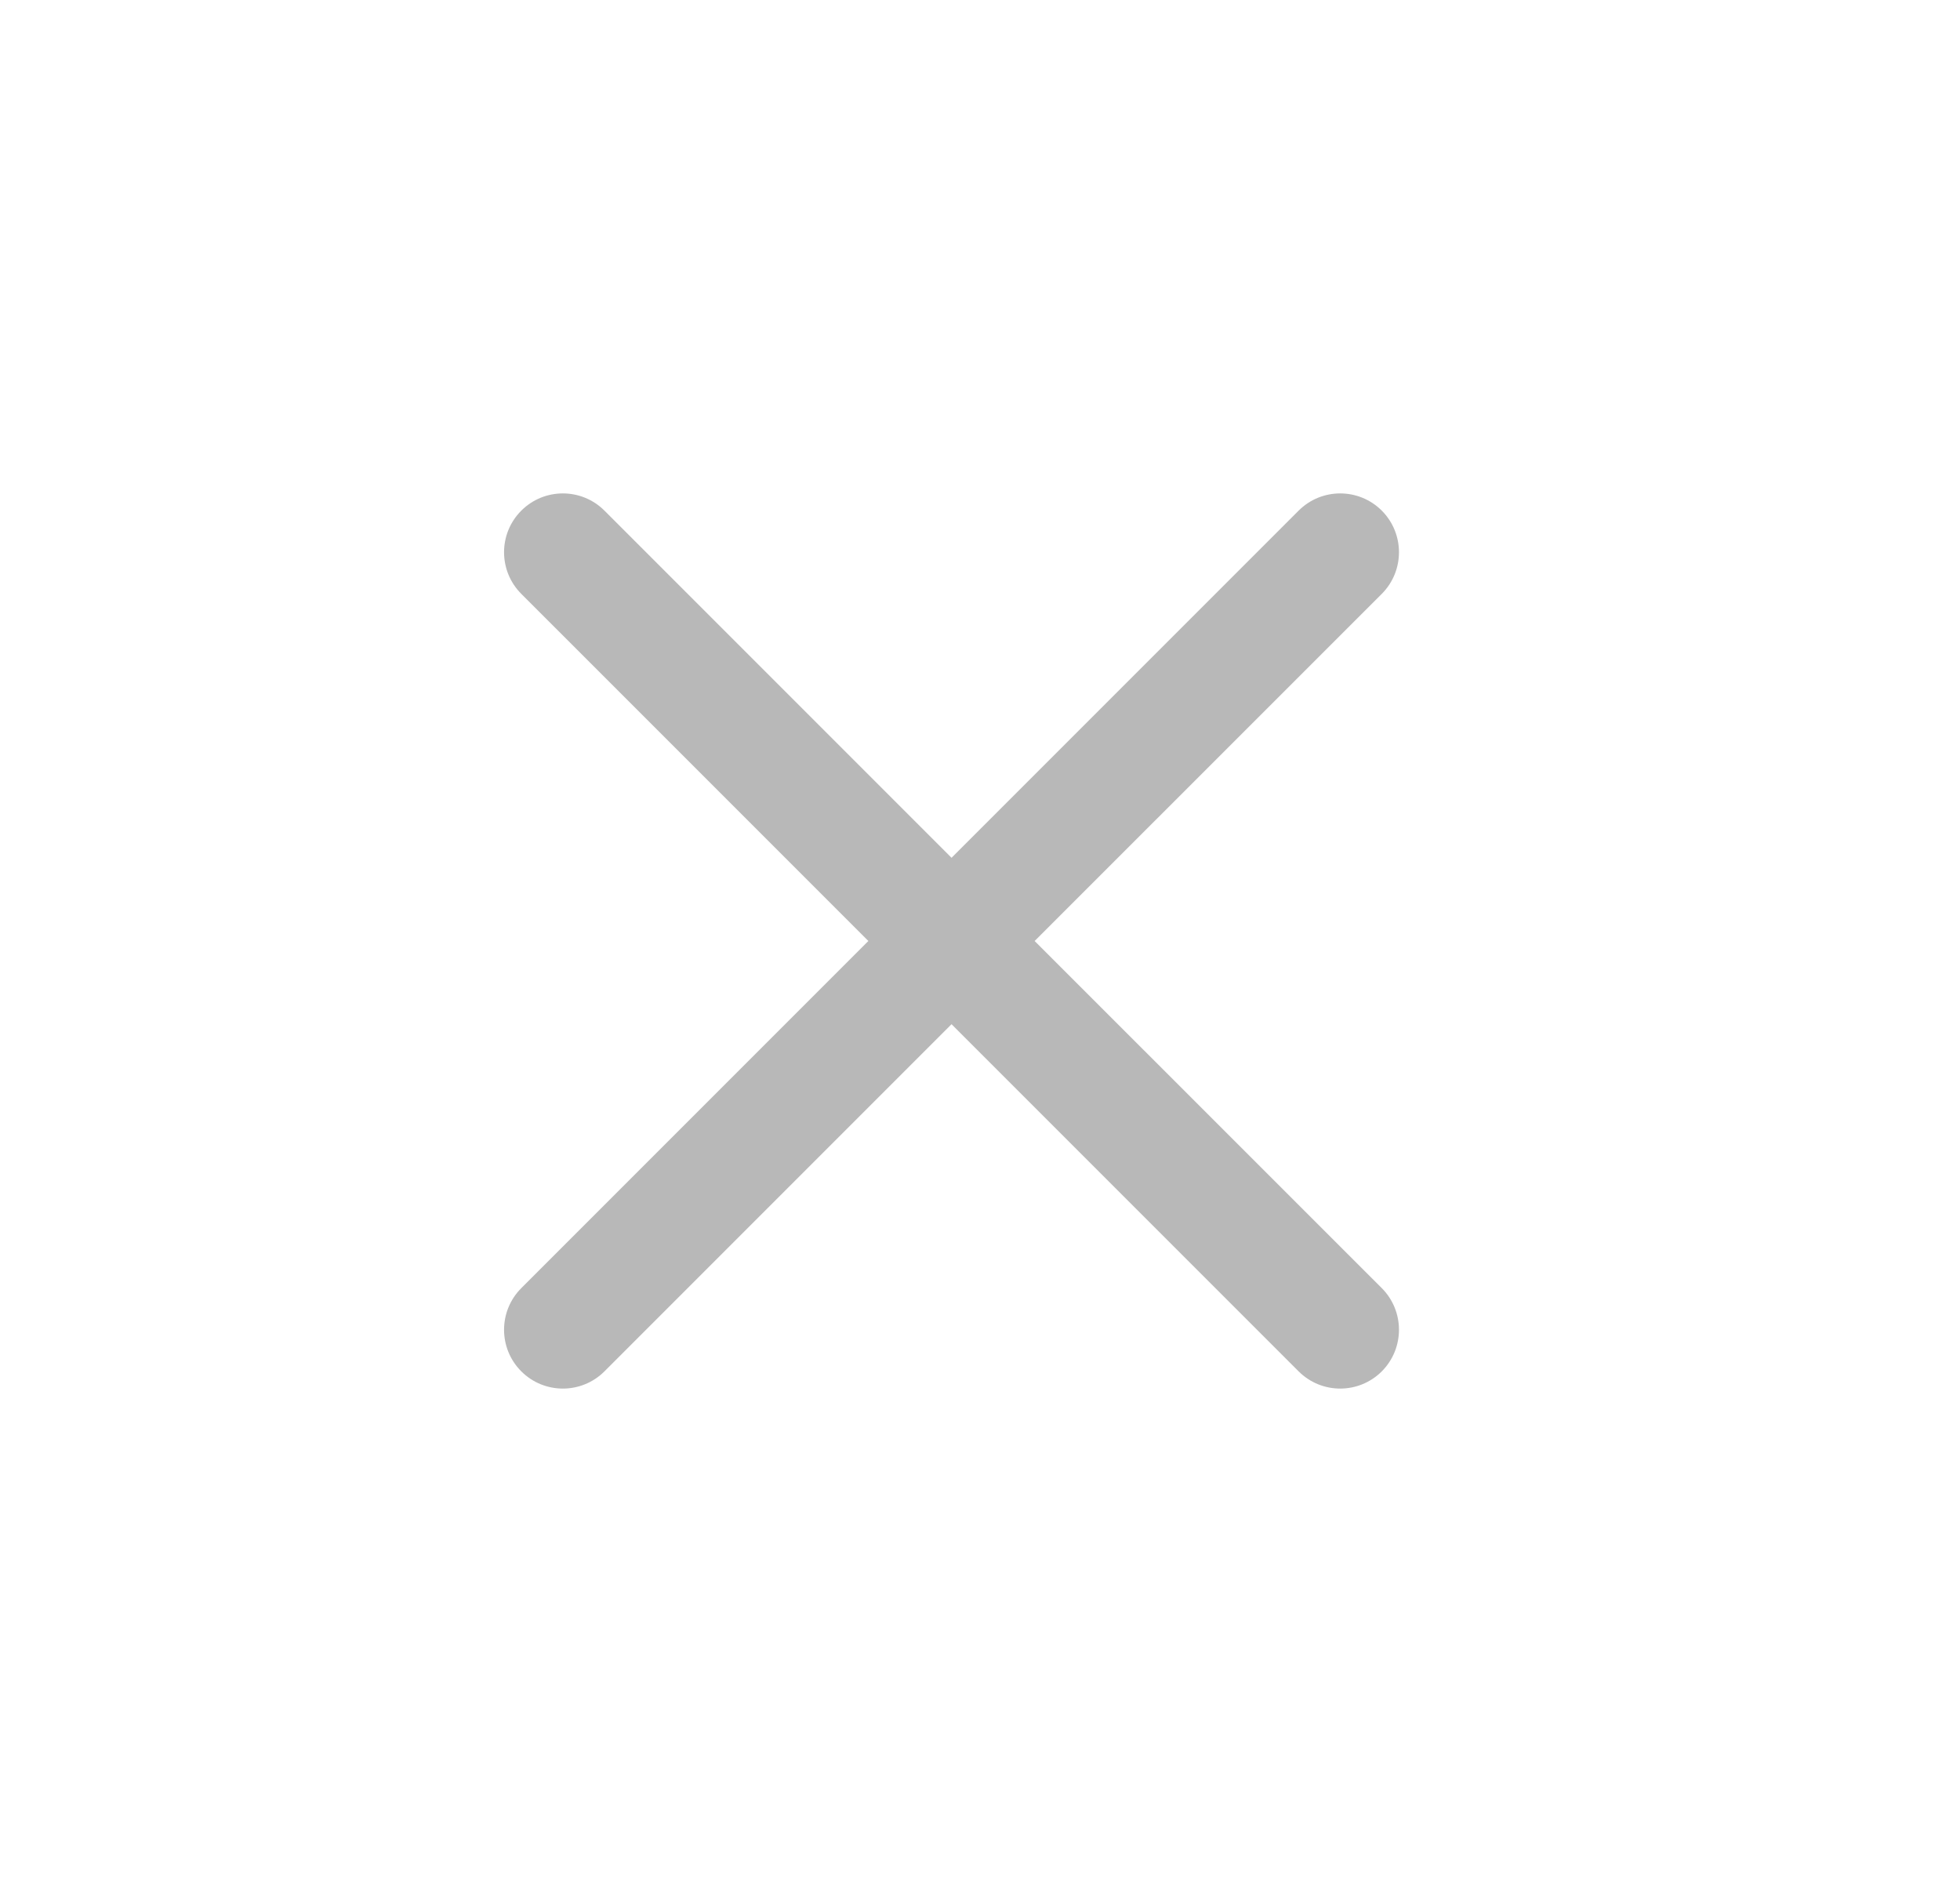
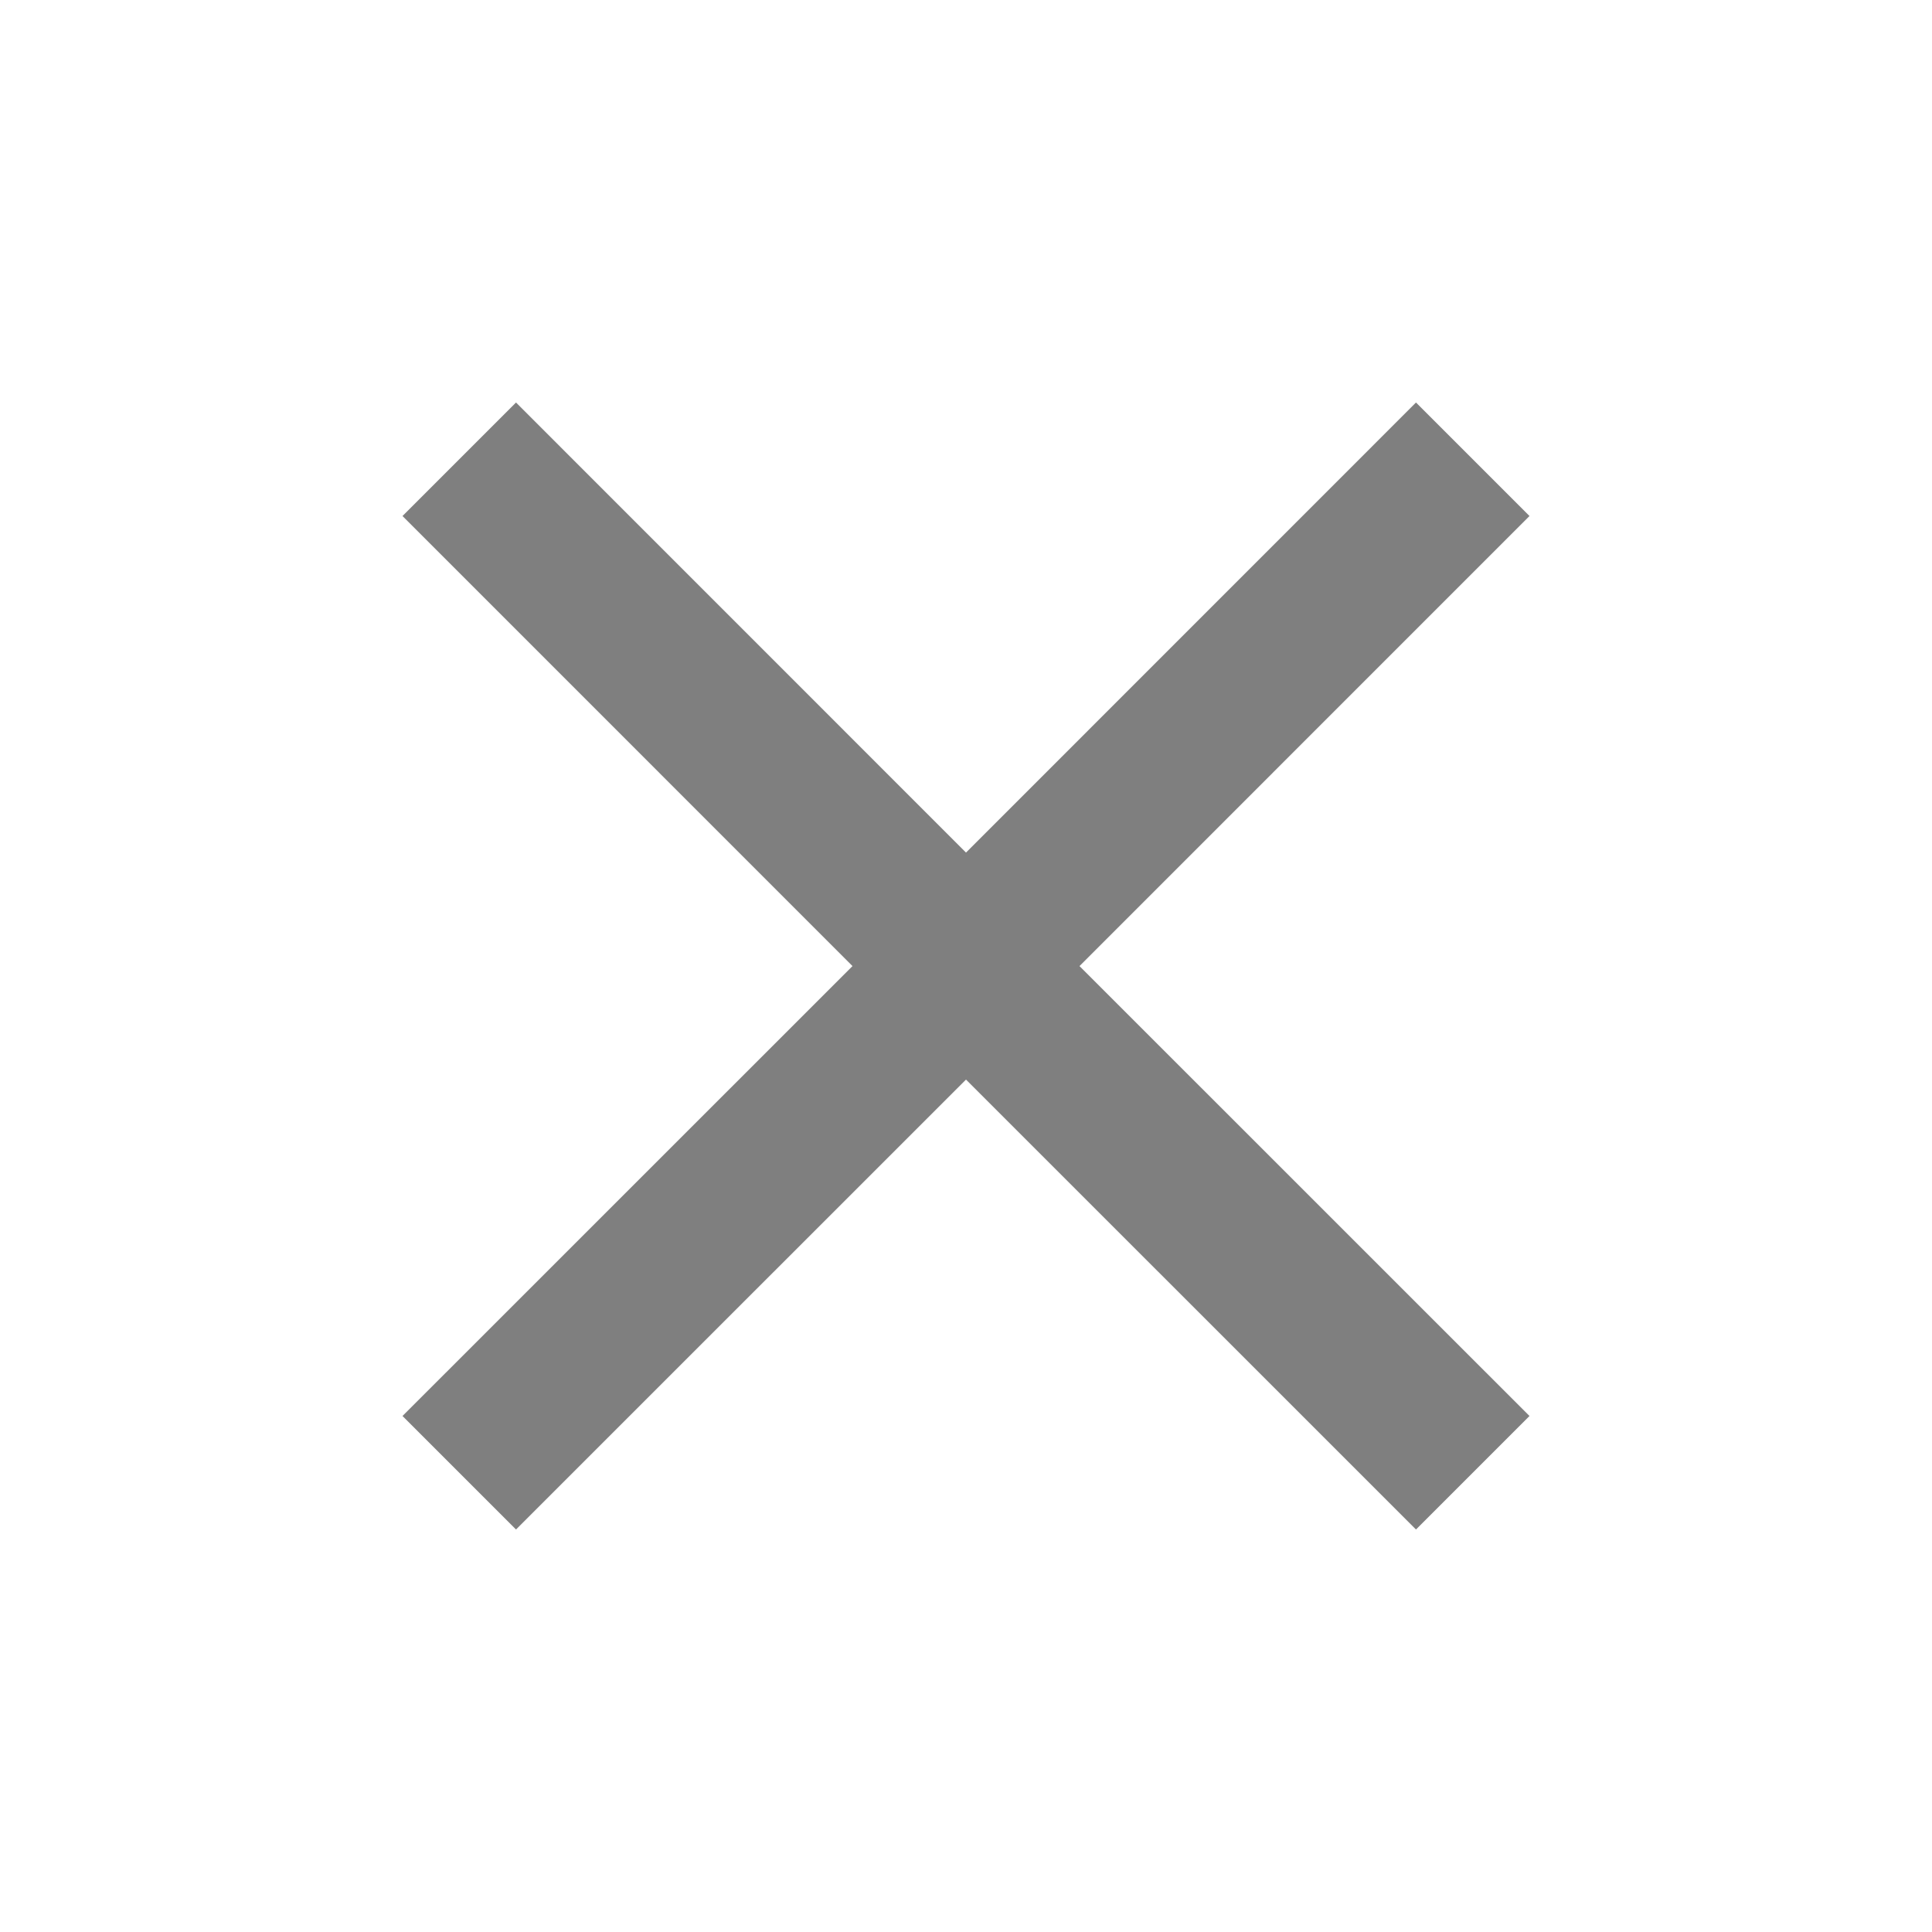
- <svg xmlns="http://www.w3.org/2000/svg" width="25" height="24" viewBox="0 0 25 24" fill="none">
-   <path fill-rule="evenodd" clip-rule="evenodd" d="M17.625 7.573C17.917 7.28 17.917 6.805 17.625 6.512C17.332 6.219 16.857 6.219 16.564 6.512L12.137 10.939L7.71 6.512C7.417 6.219 6.942 6.219 6.649 6.512C6.356 6.805 6.356 7.28 6.649 7.573L11.076 12L6.649 16.427C6.356 16.72 6.356 17.195 6.649 17.488C6.942 17.781 7.417 17.781 7.71 17.488L12.137 13.061L16.564 17.488C16.857 17.781 17.332 17.781 17.625 17.488C17.917 17.195 17.917 16.72 17.625 16.427L13.197 12L17.625 7.573Z" fill="#B8B8B8" />
+ <svg xmlns="http://www.w3.org/2000/svg" width="24" height="24" viewBox="0 0 24 24" fill="none">
+   <path d="M19 6.41L17.59 5L12 10.591L6.41 5L5 6.41L10.59 12.001L5 17.59L6.41 19L12 13.411L17.59 19L19 17.59L13.41 12.001L19 6.41Z" fill="black" fill-opacity="0.5" />
</svg>
